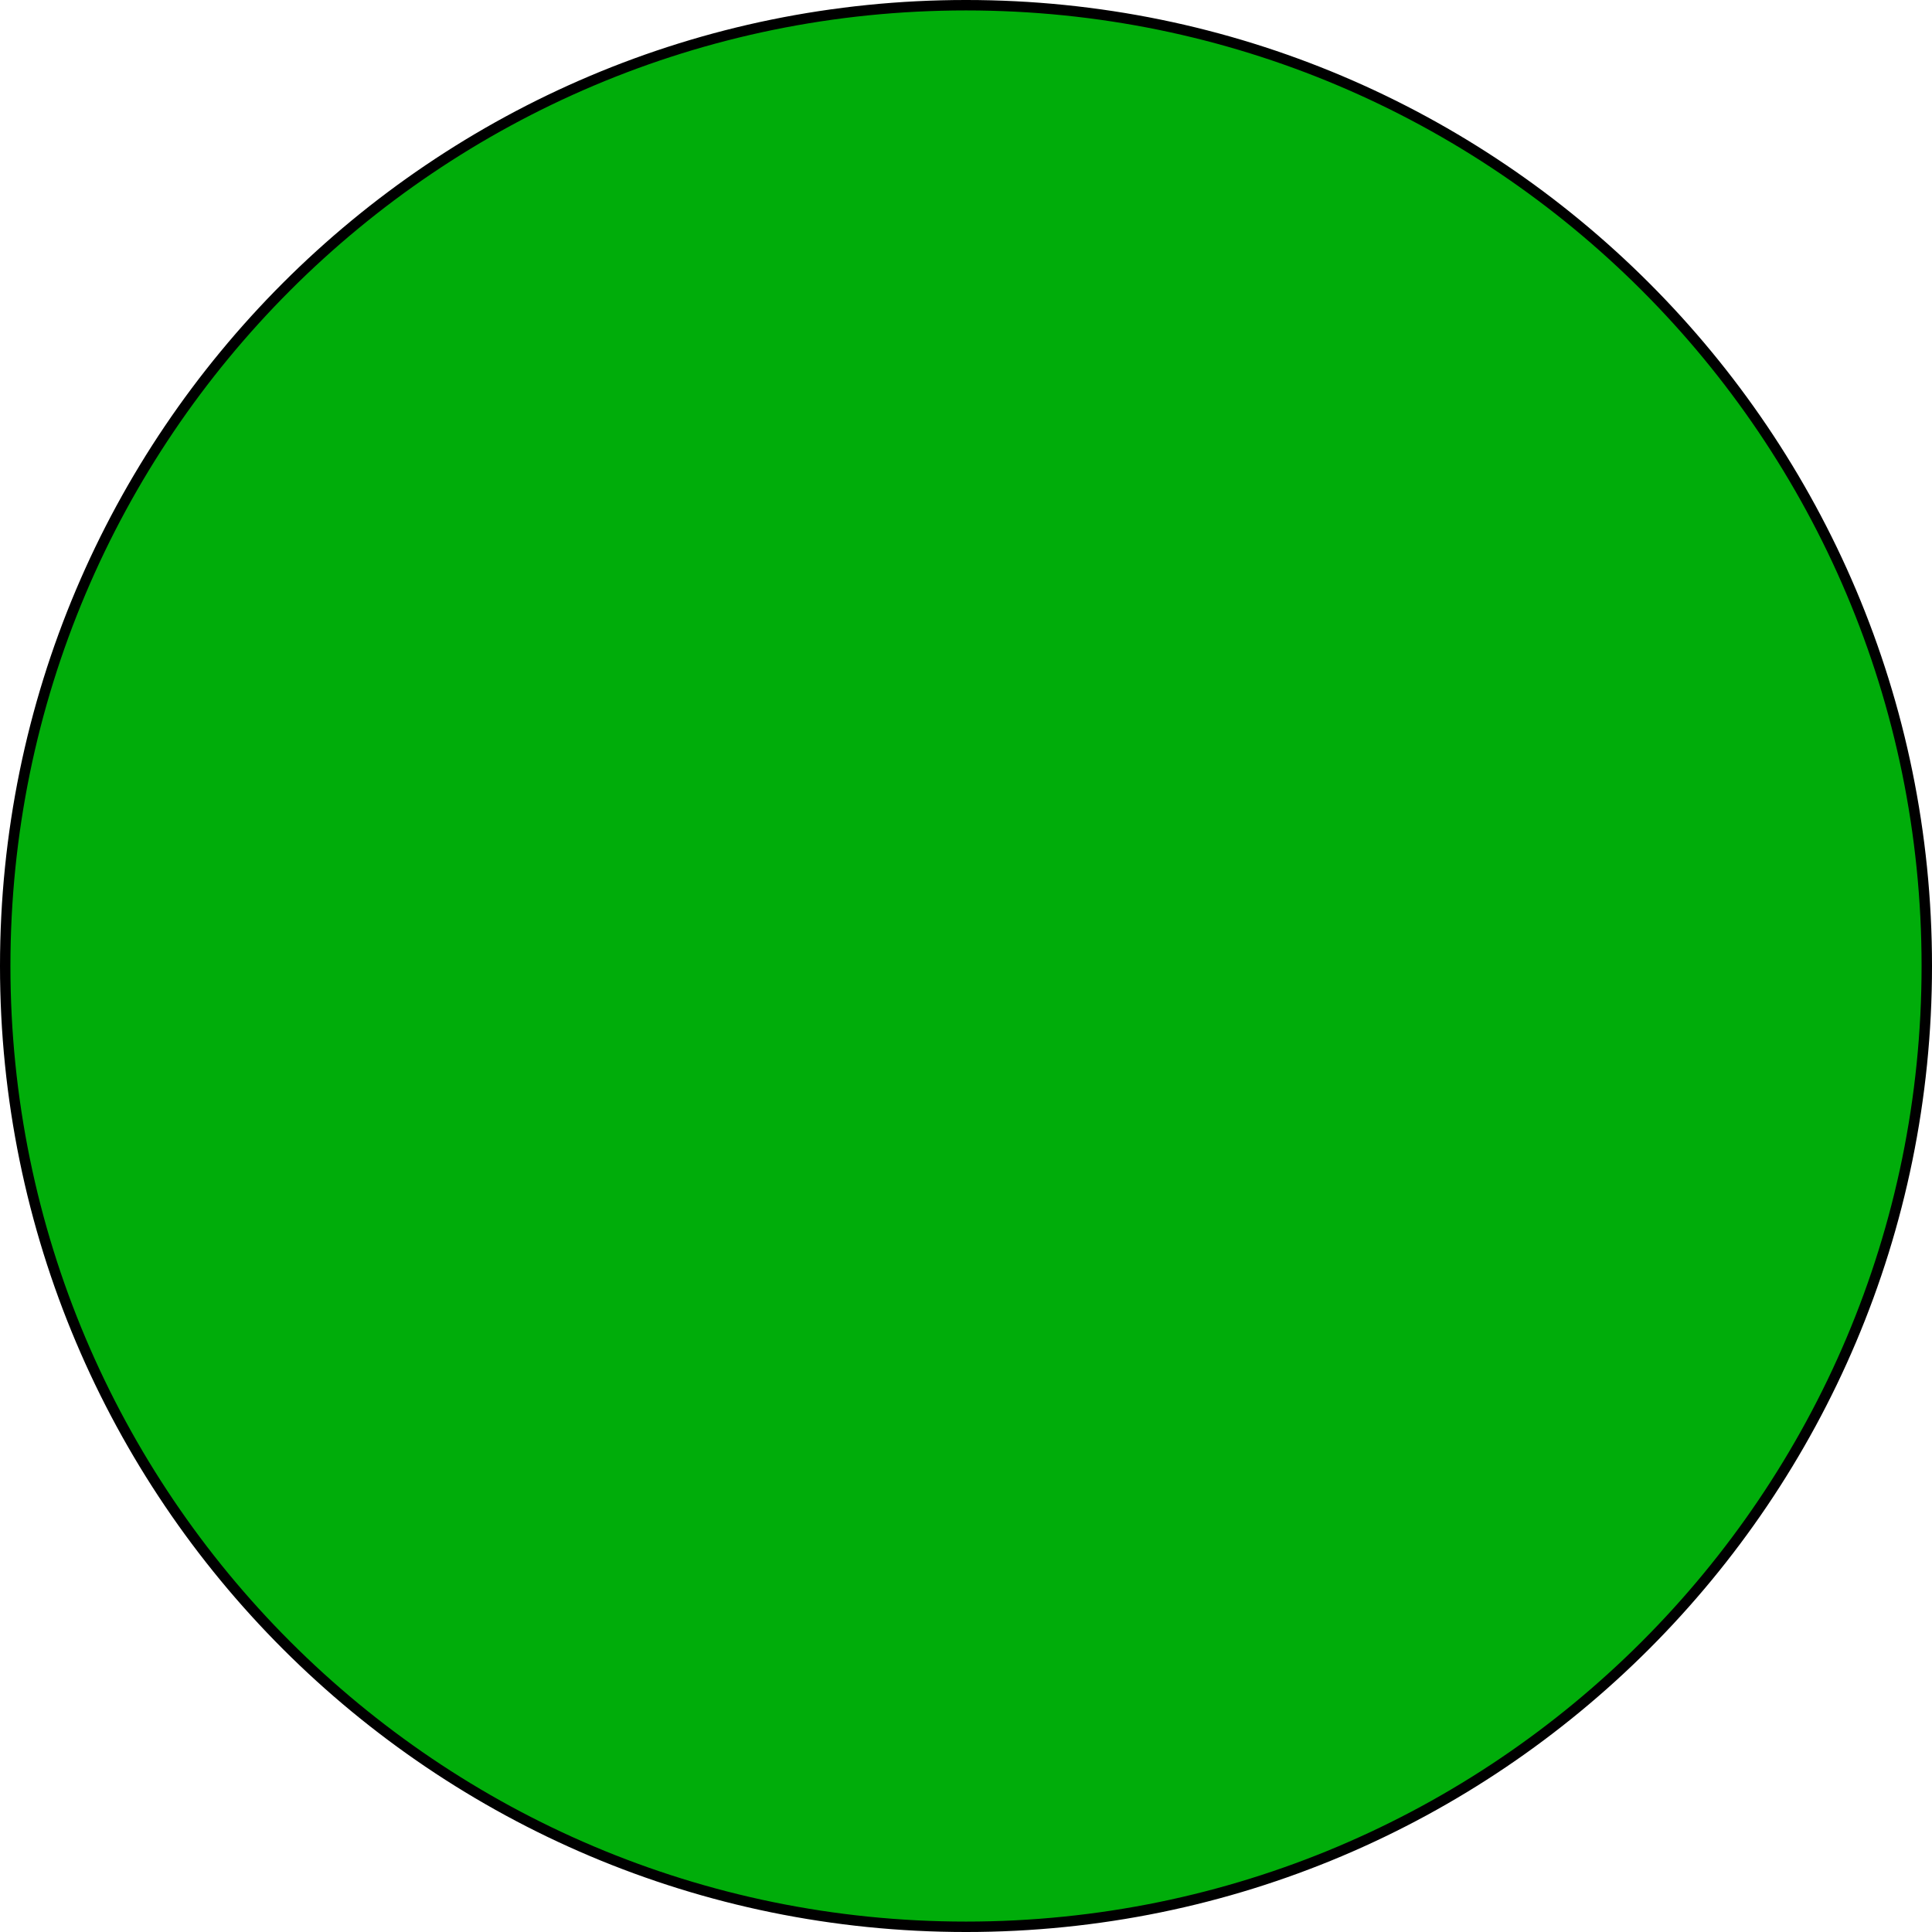
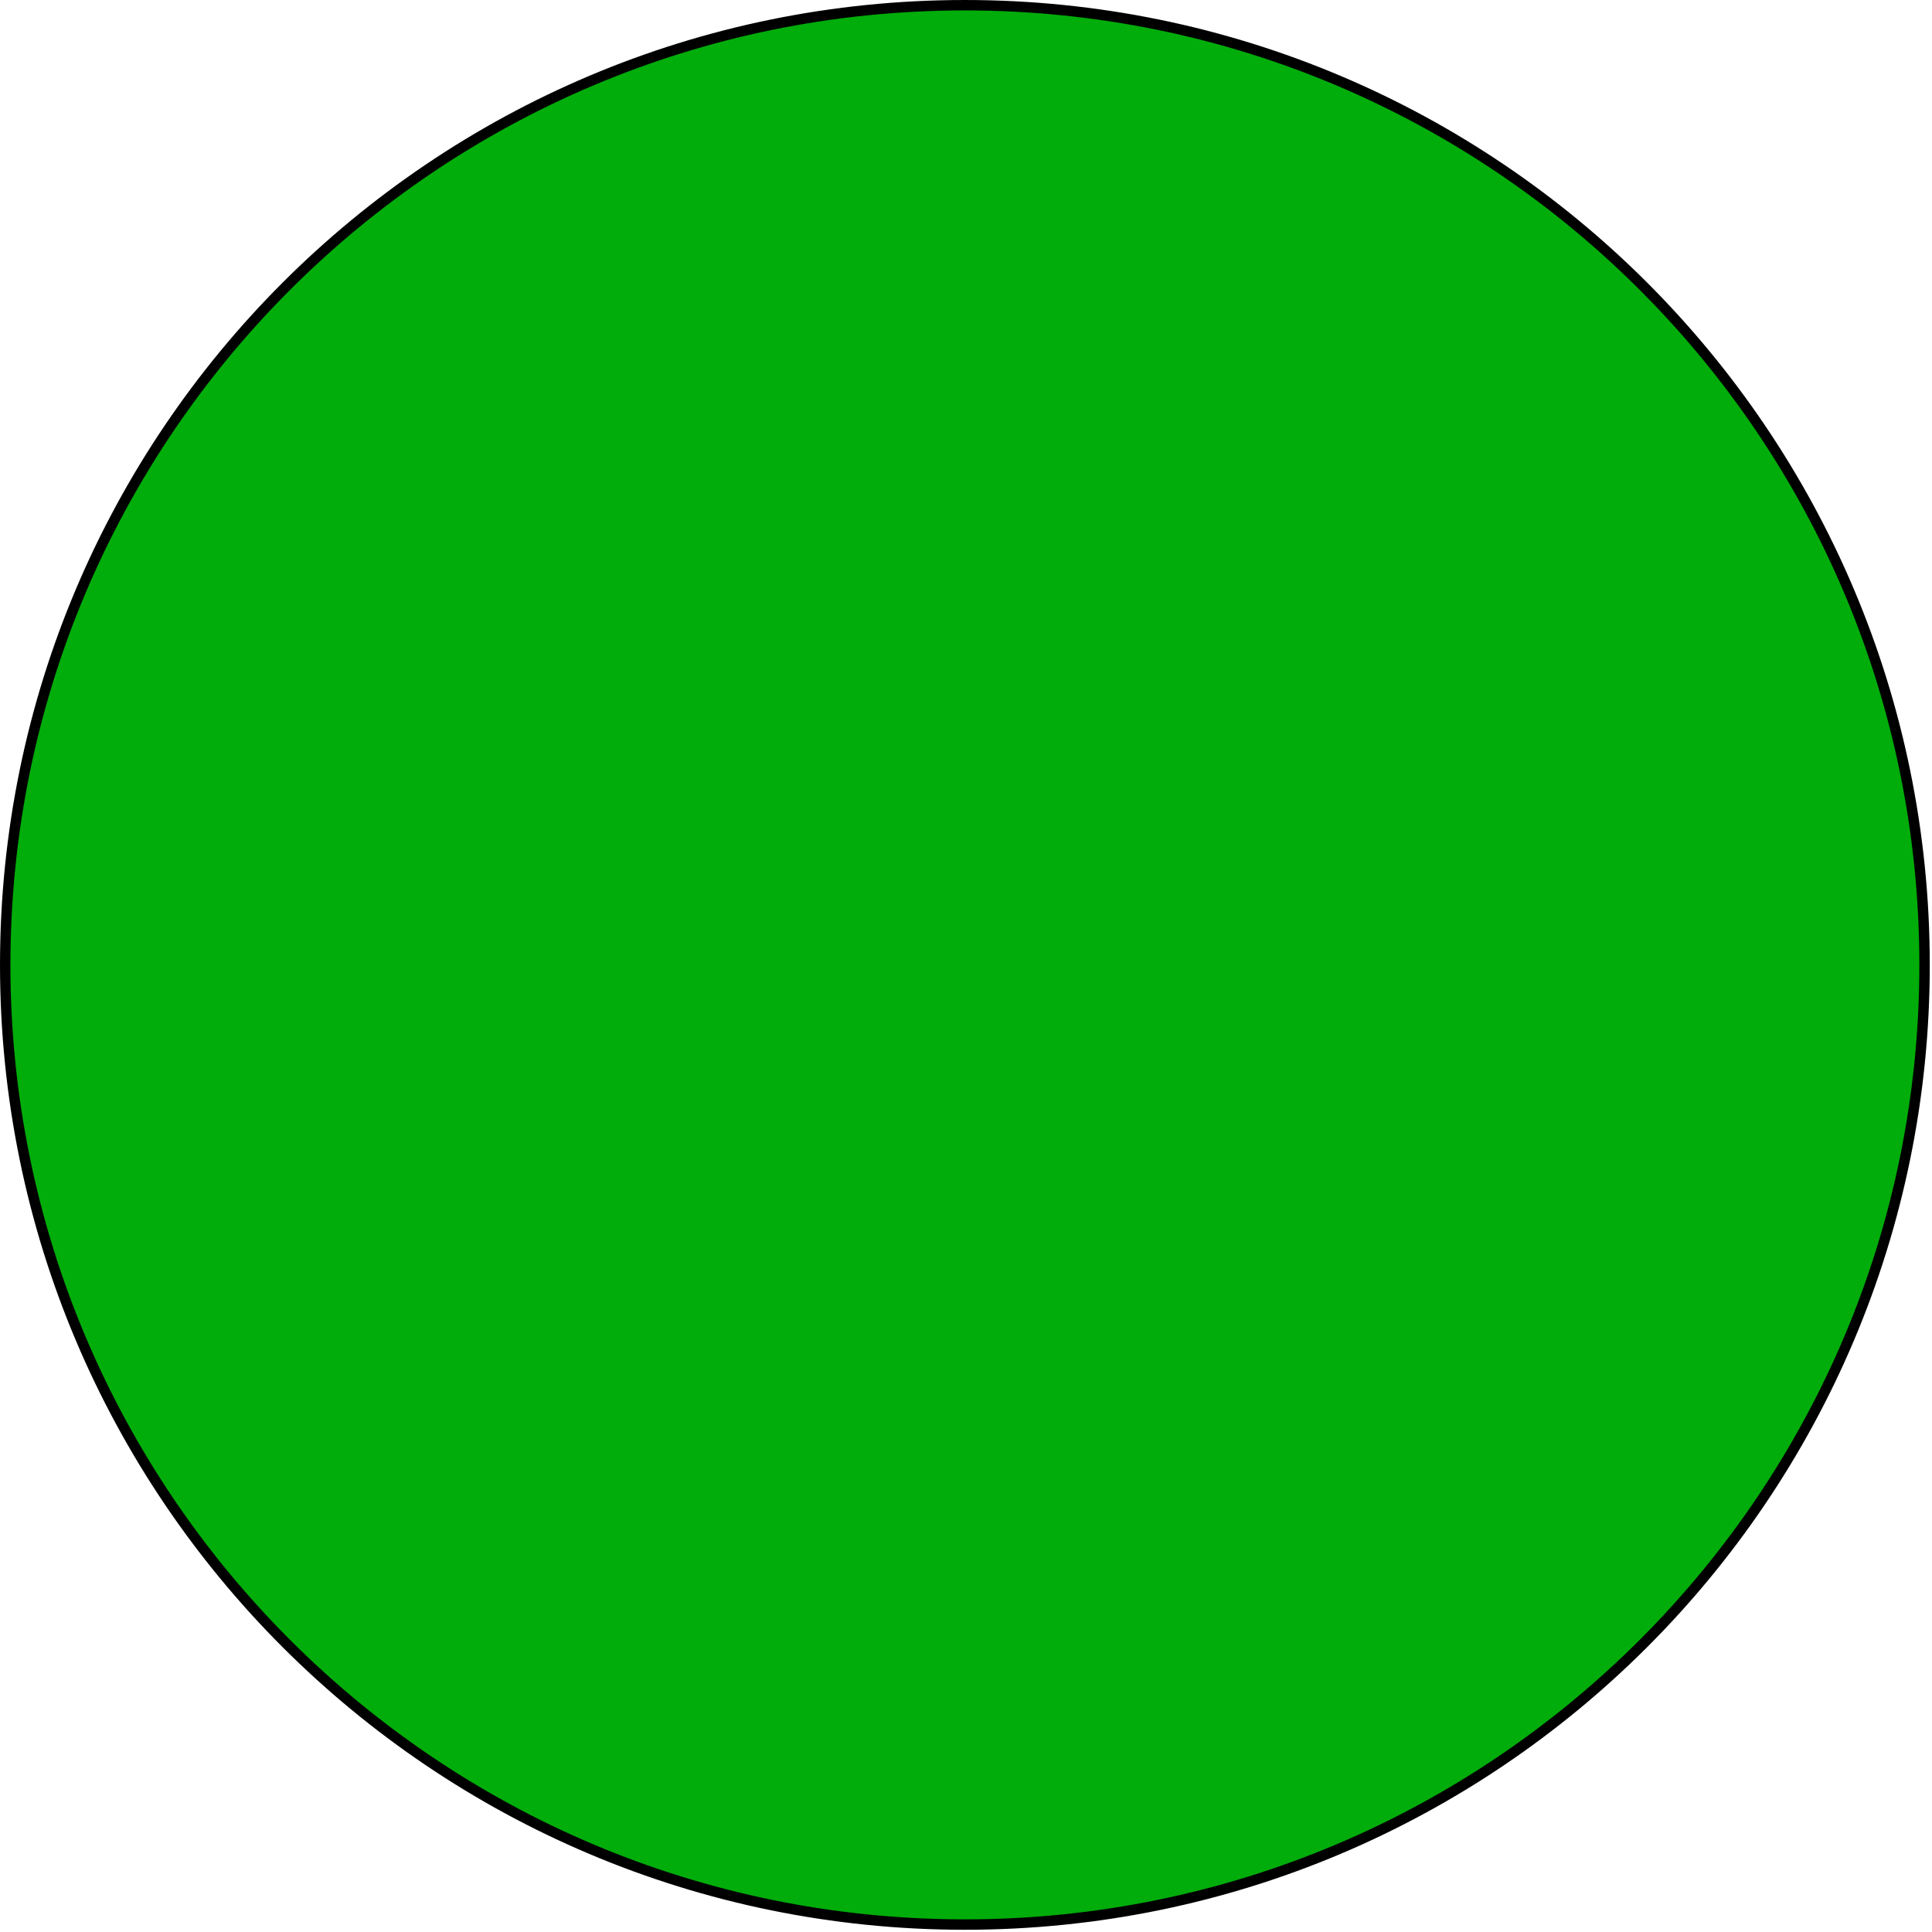
- <svg xmlns="http://www.w3.org/2000/svg" width="104.584mm" height="104.584mm" viewBox="0 0 370.571 370.571" id="svg2" version="1.1">
-   <defs id="defs4" />
-   <g id="layer1" transform="translate(-98.99998,-277.0765)">
-     <circle style="fill:#00ad0a;fill-opacity:1;stroke:#000000;stroke-width:2;stroke-linejoin:round;stroke-miterlimit:4;stroke-dasharray:none;stroke-opacity:1" id="path4136" cx="284.286" cy="462.362" r="184.286" />
+ <svg xmlns="http://www.w3.org/2000/svg" width="1024pt" height="1024pt" viewBox="0 0 1024 1024" version="1.1">
+   <g id="surface1">
+     <path style="fill-rule:nonzero;fill:rgb(0%,67.843%,3.922%);fill-opacity:1;stroke-width:2;stroke-linecap:butt;stroke-linejoin:round;stroke:rgb(0%,0%,0%);stroke-opacity:1;stroke-miterlimit:4;" d="M 468.572 462.363 C 468.572 564.141 386.064 646.648 284.286 646.648 C 182.507 646.648 100.001 564.141 100.001 462.363 C 100.001 360.583 182.507 278.077 284.286 278.077 C 386.064 278.077 468.572 360.583 468.572 462.363 Z M 468.572 462.363 " transform="matrix(2.760108,0,0,2.760108,-273.2506,-764.761)" />
  </g>
</svg>
